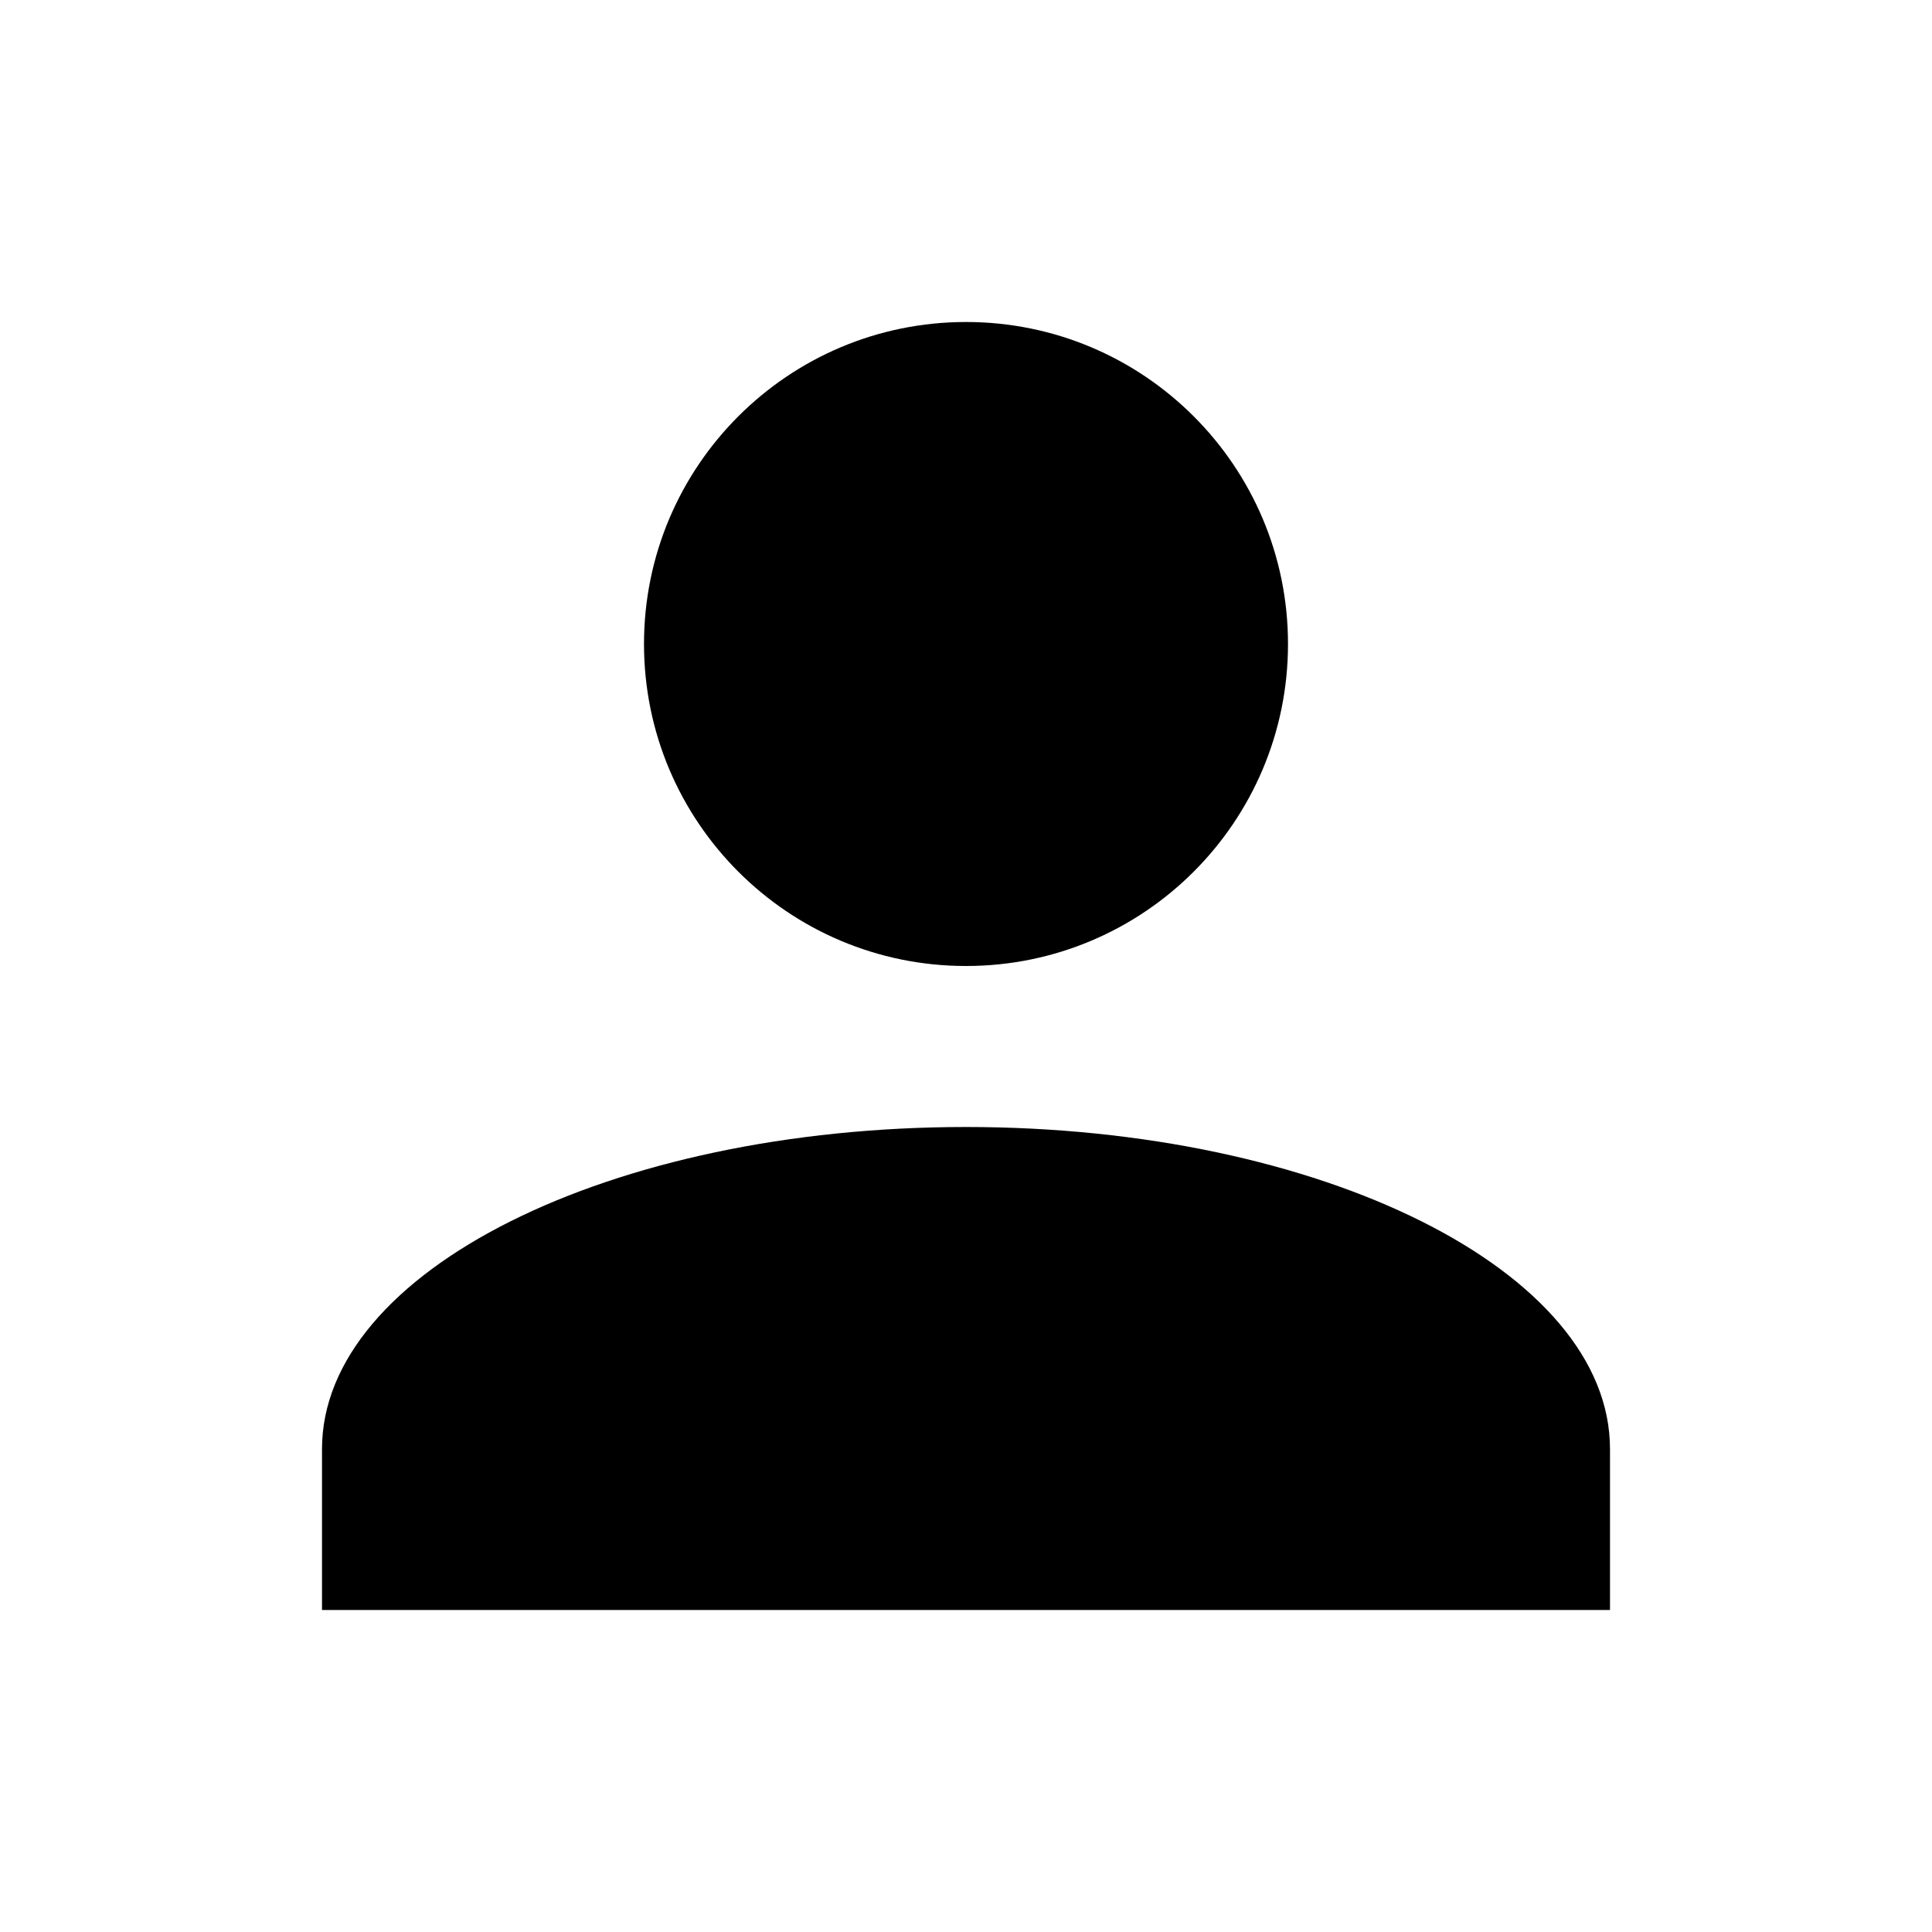
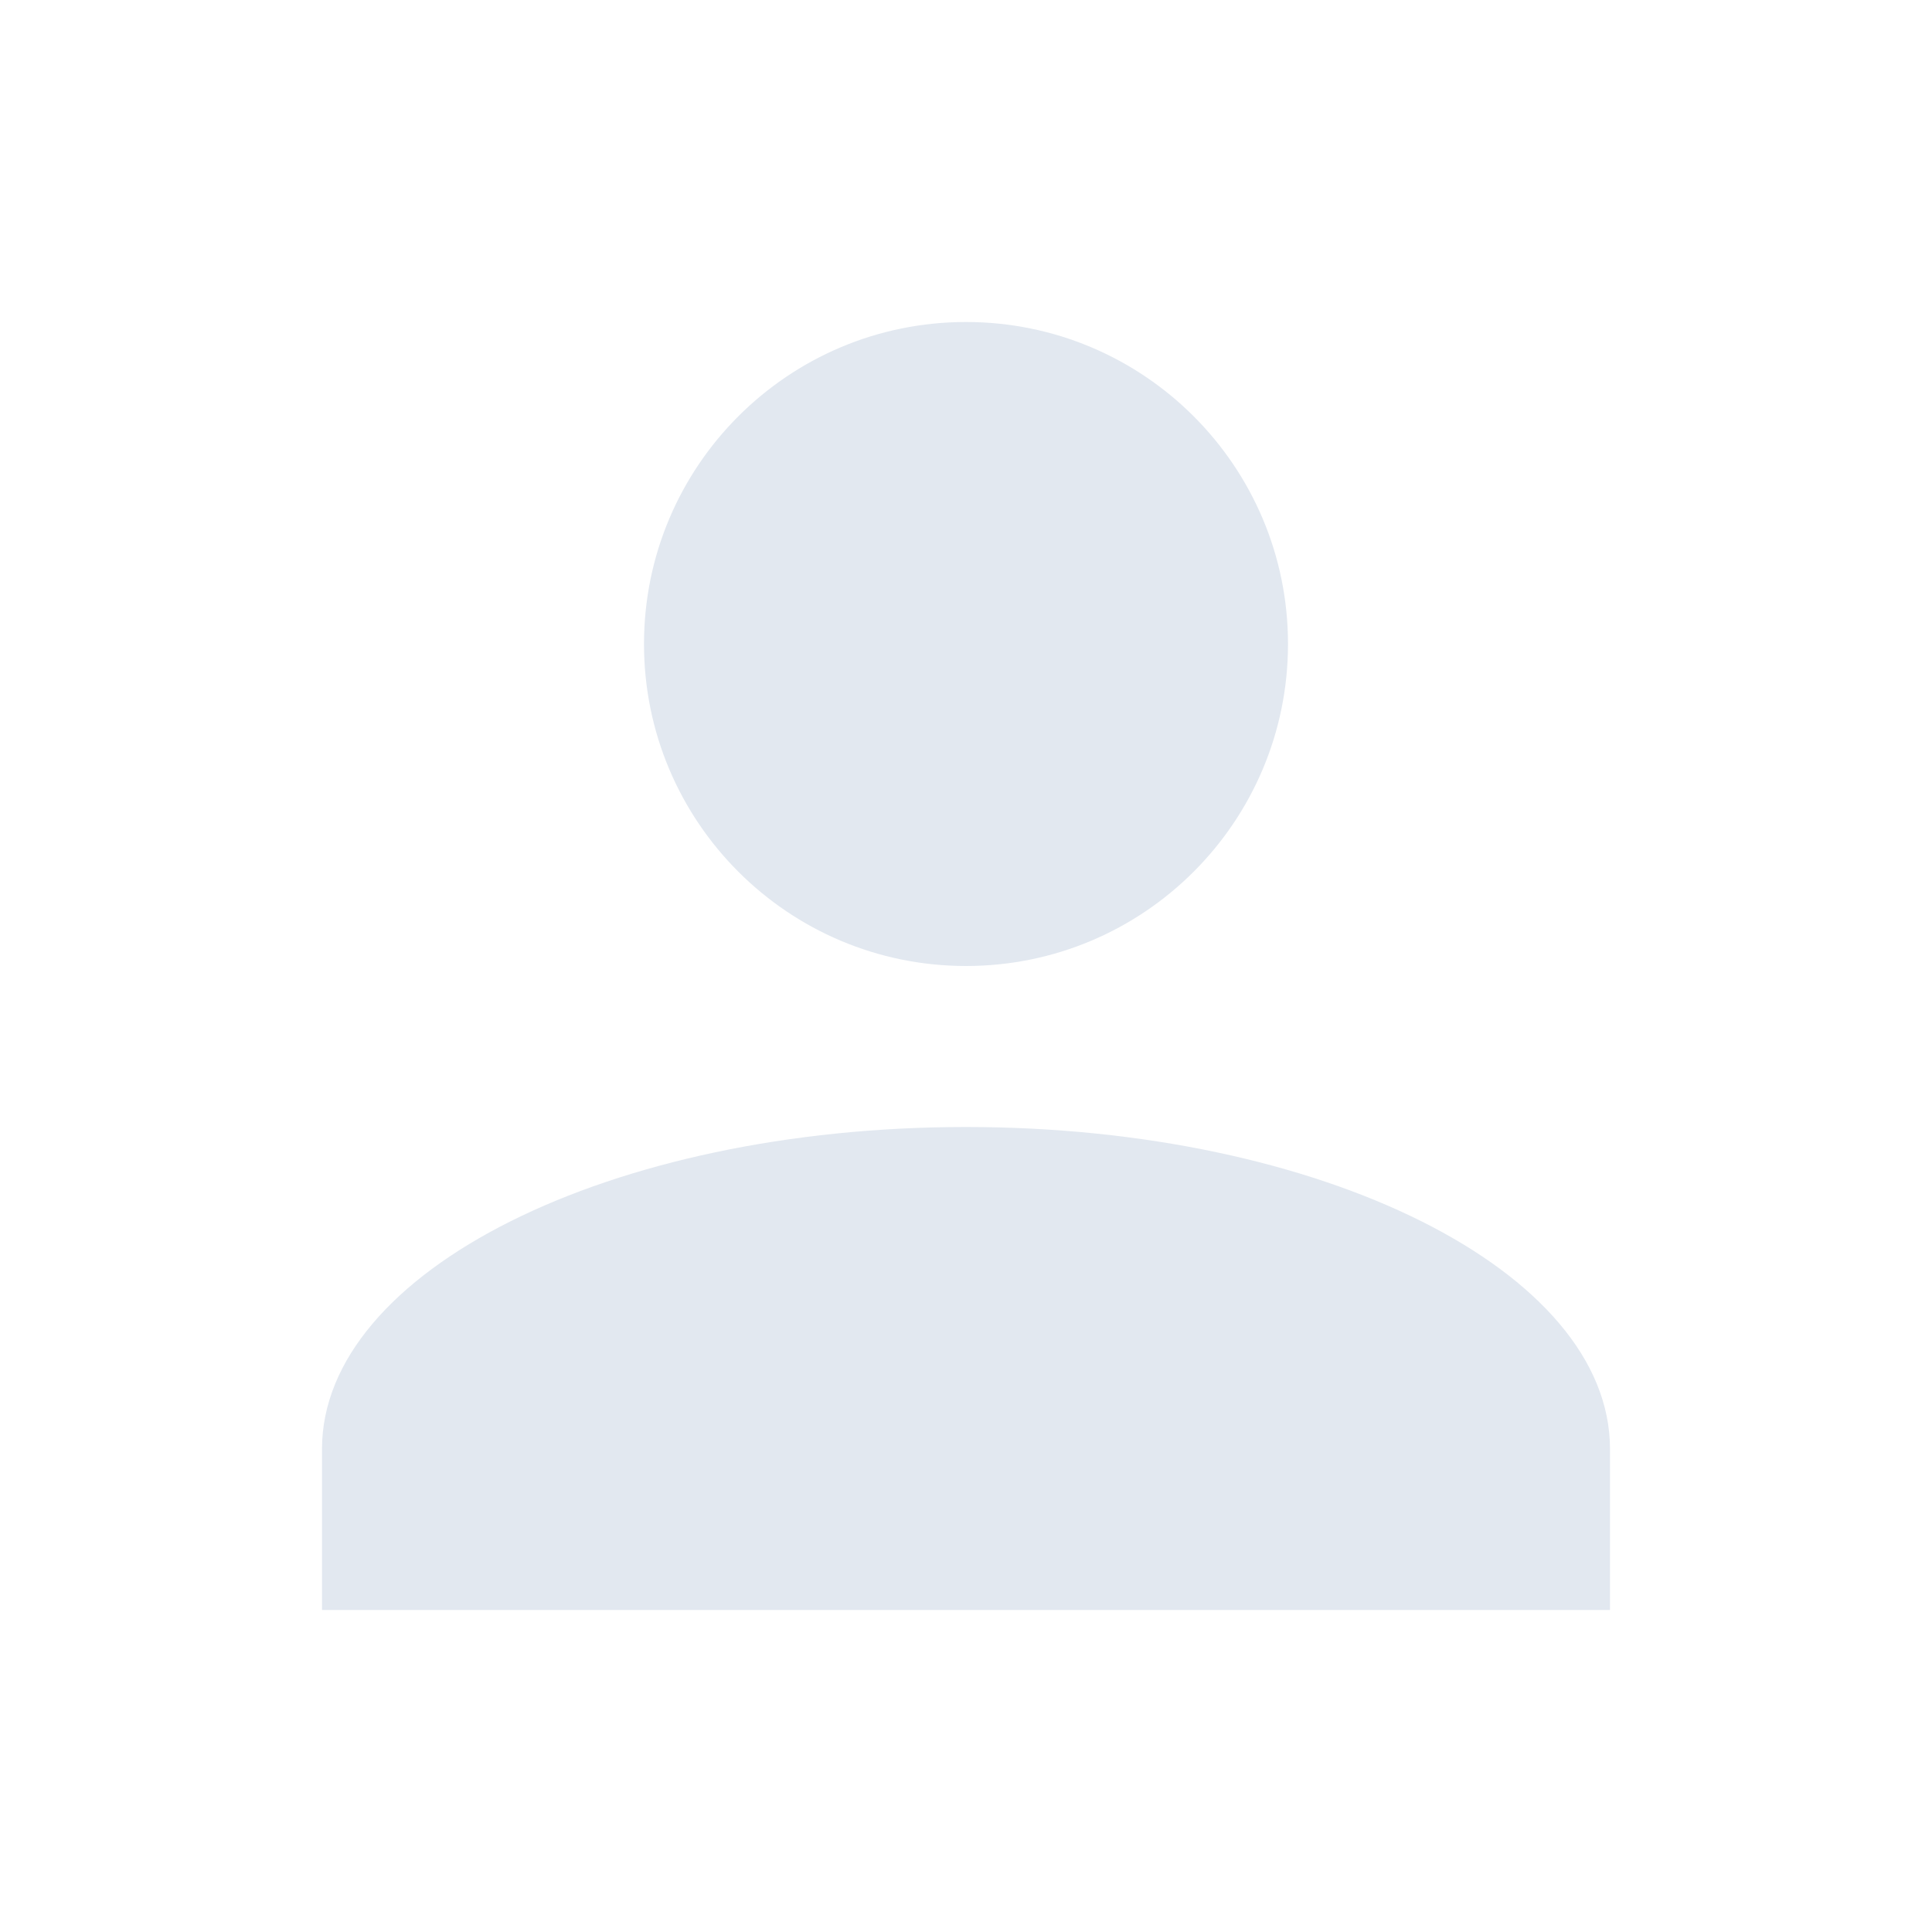
<svg xmlns="http://www.w3.org/2000/svg" viewBox="0 0 24 24">
-   <path d="M12,4A4,4 0 0,1 16,8A4,4 0 0,1 12,12A4,4 0 0,1 8,8A4,4 0 0,1 12,4M12,14C16.42,14 20,15.79 20,18V20H4V18C4,15.79 7.58,14 12,14Z" />
+   <path fill="#e2e8f0" d="M12,4A4,4 0 0,1 16,8A4,4 0 0,1 12,12A4,4 0 0,1 8,8A4,4 0 0,1 12,4M12,14C16.42,14 20,15.79 20,18V20H4V18C4,15.79 7.58,14 12,14Z" />
</svg>
